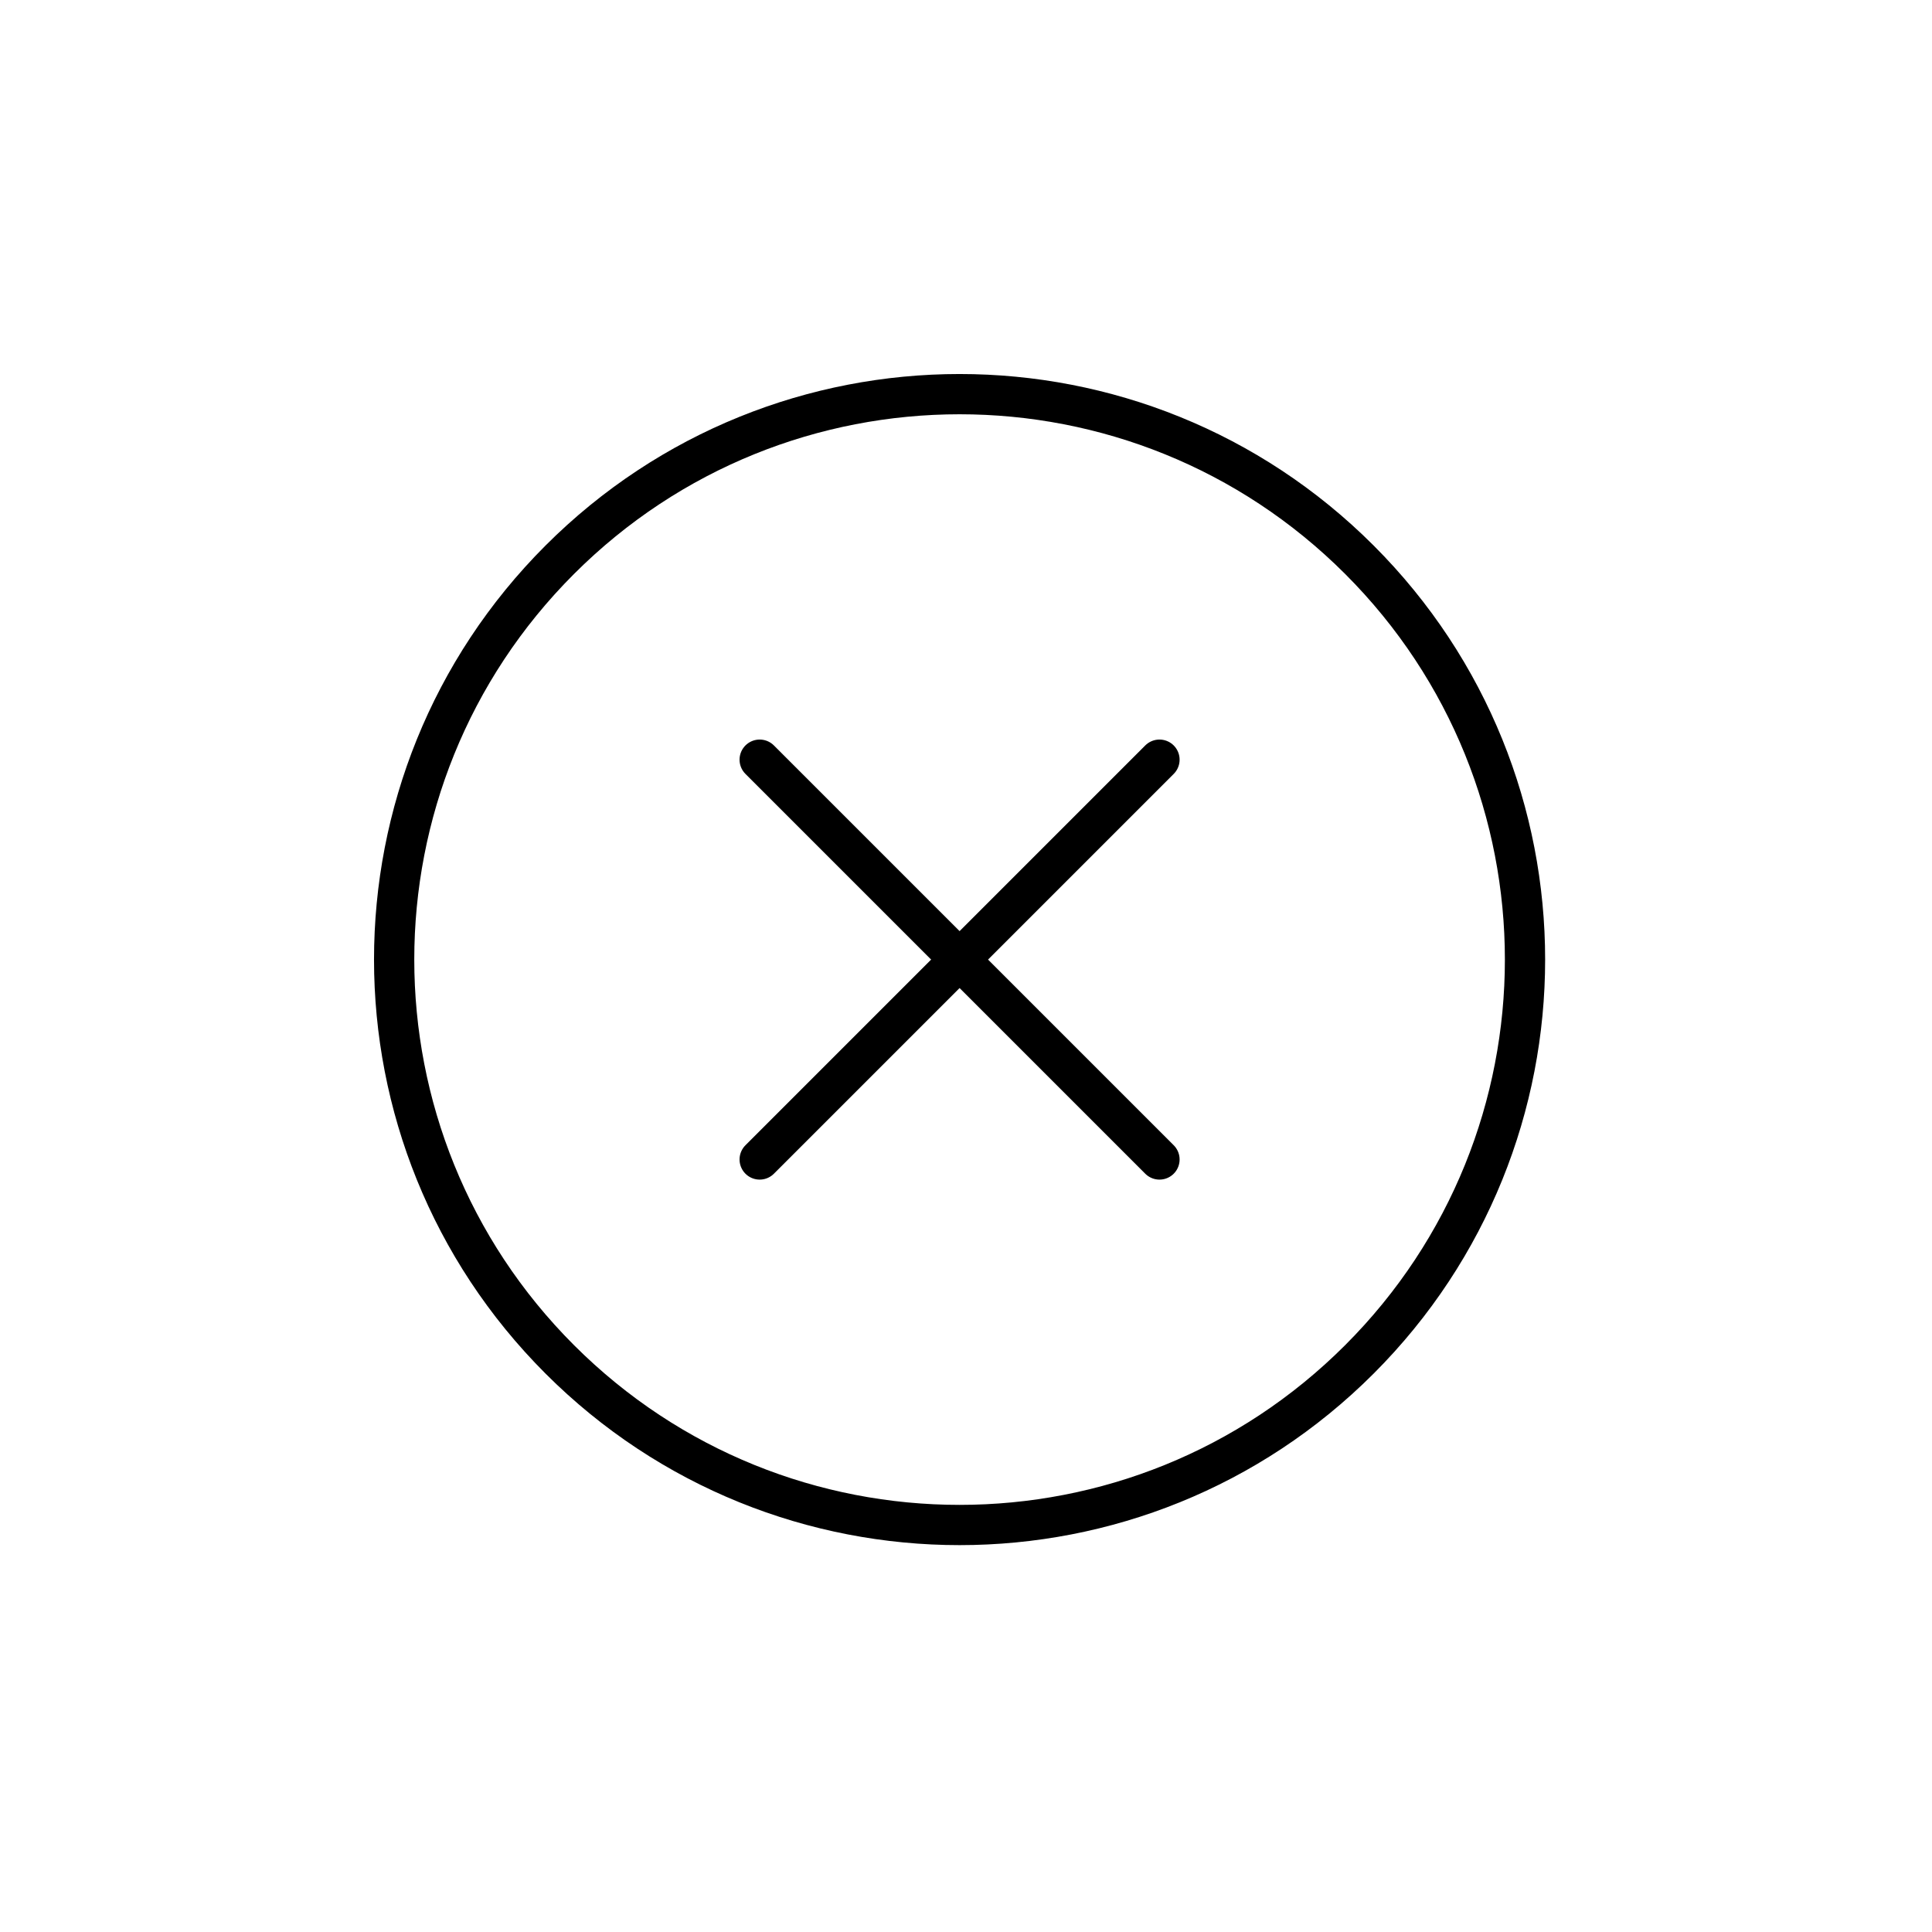
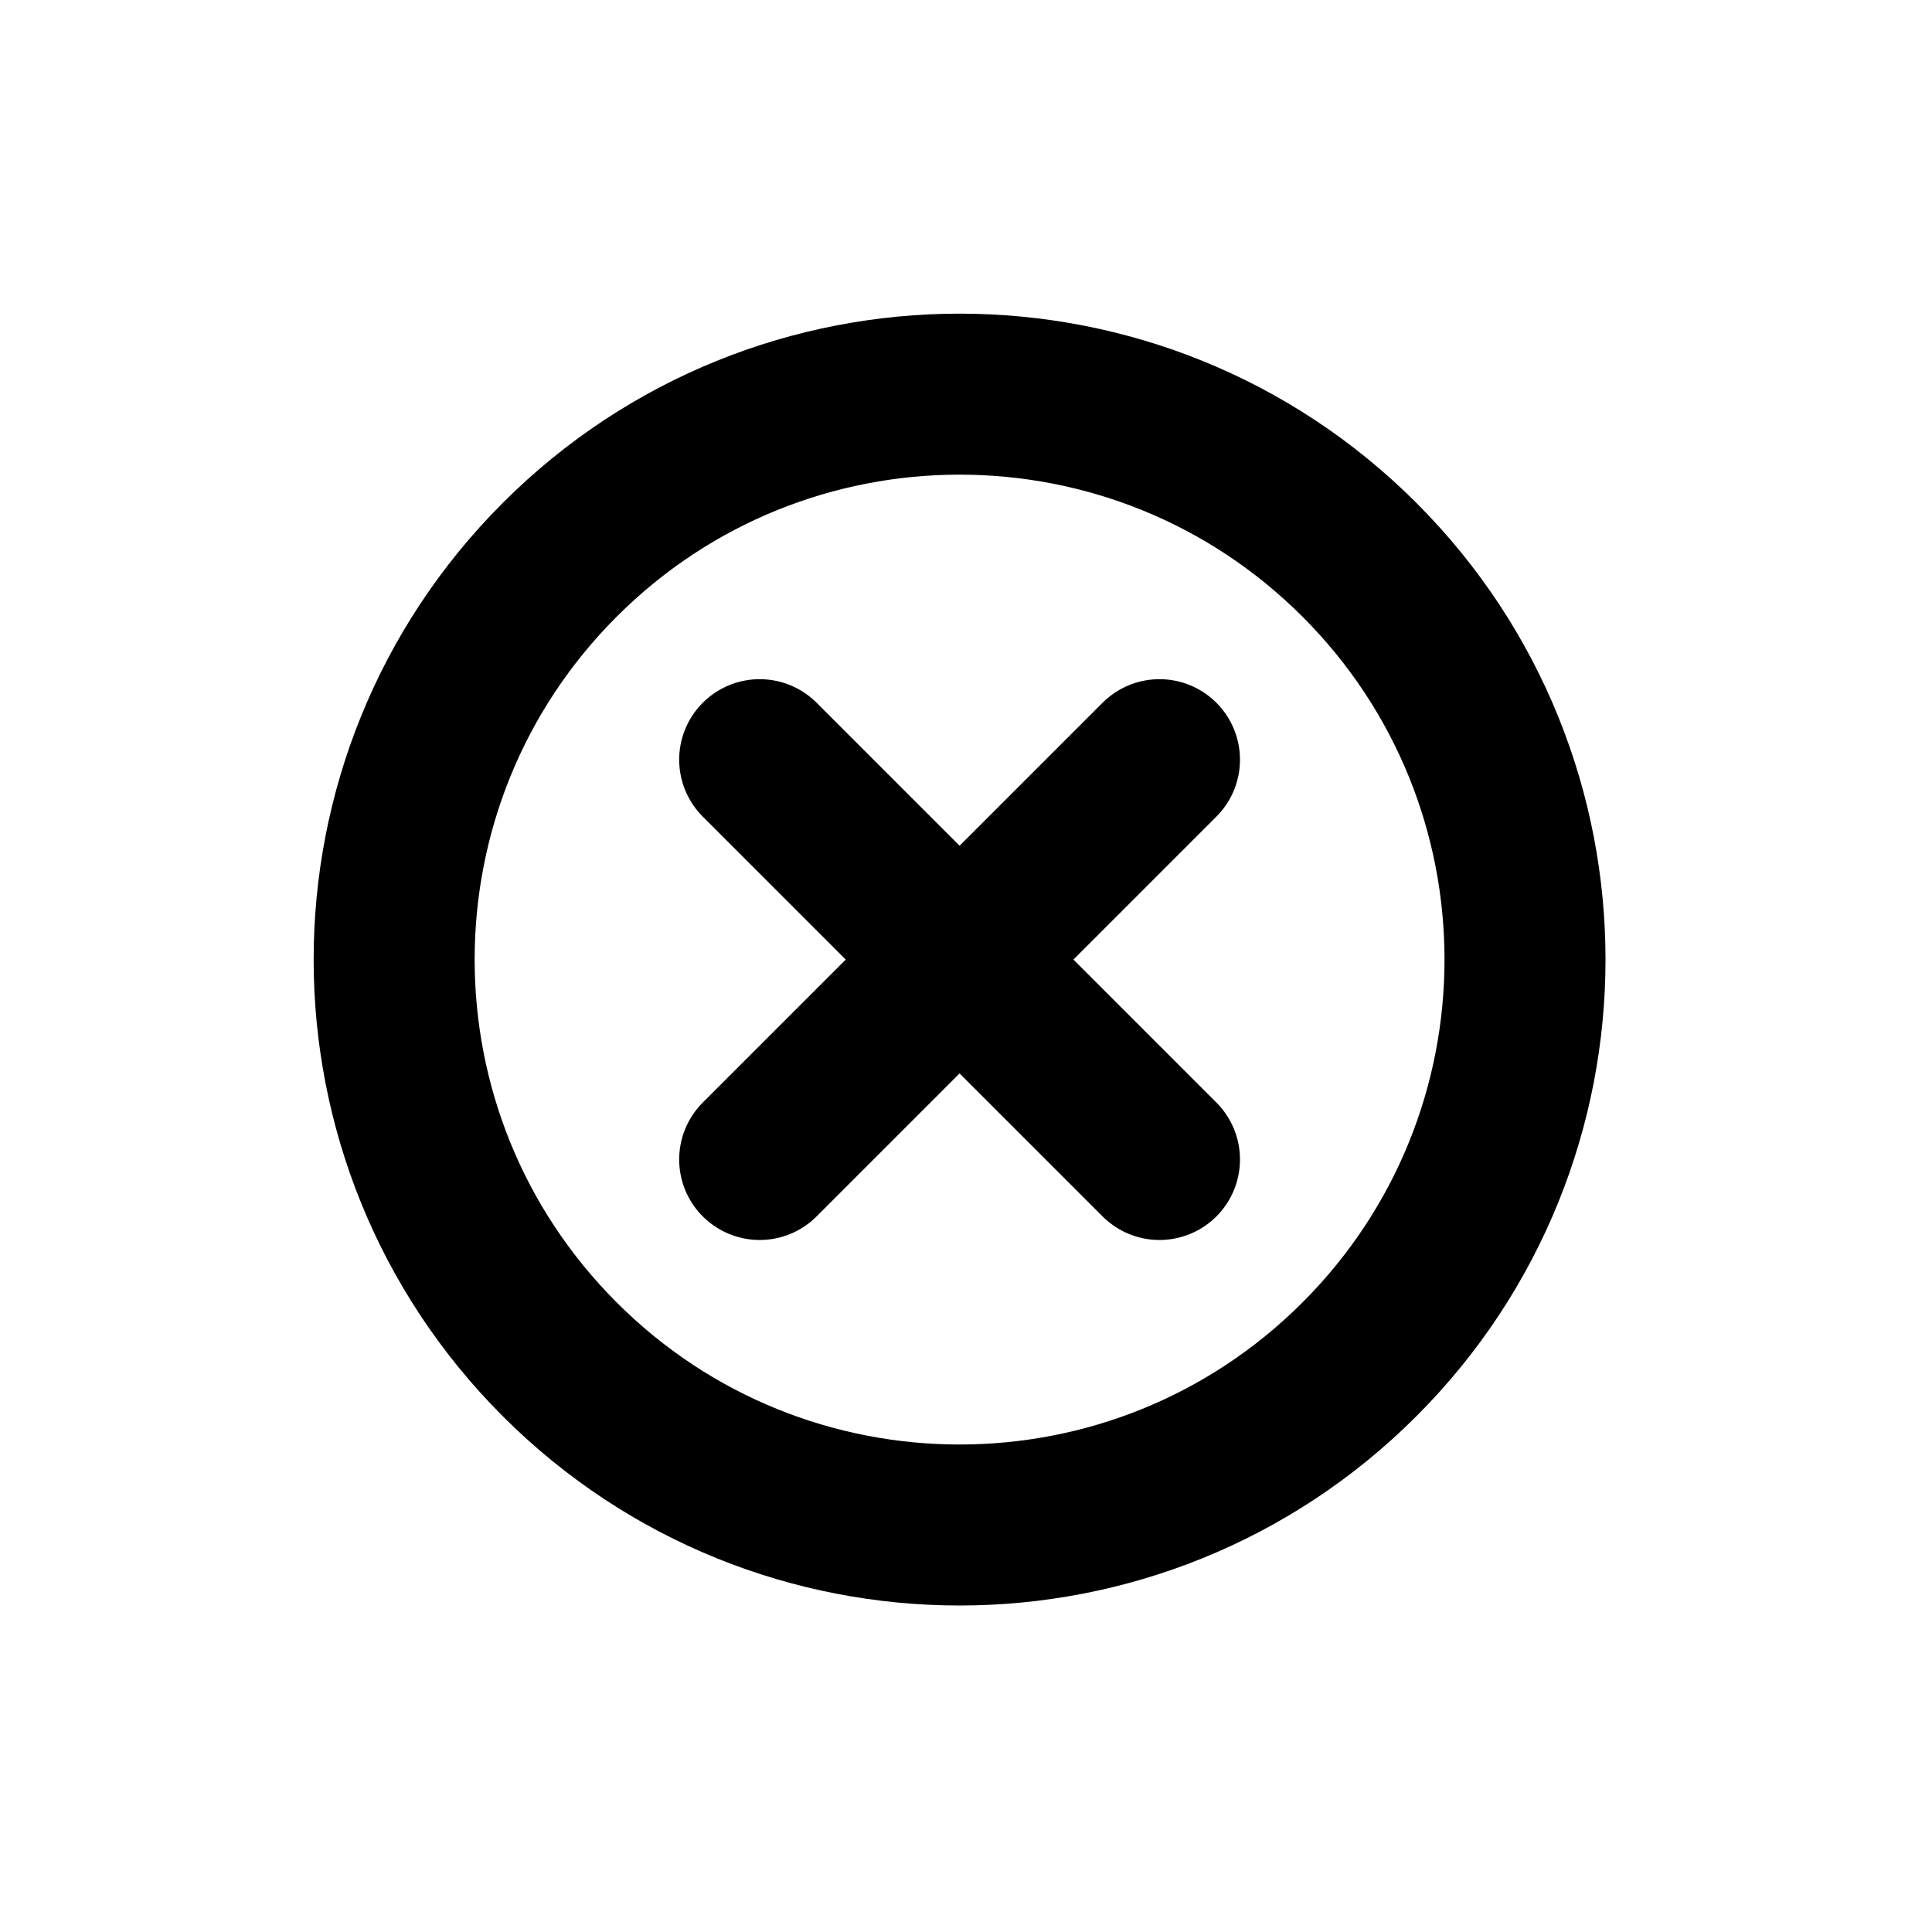
<svg xmlns="http://www.w3.org/2000/svg" width="48" height="48" viewBox="0 0 48 48" fill="none">
-   <path d="M28.807 28.807L18.874 18.874" stroke="black" stroke-linecap="round" />
-   <path d="M18.874 28.807L28.807 18.874" stroke="black" stroke-linecap="round" />
-   <path fill-rule="evenodd" clip-rule="evenodd" d="M13.907 33.773C19.393 39.26 28.288 39.26 33.774 33.773C39.26 28.287 39.26 19.393 33.774 13.907C28.288 8.421 19.393 8.421 13.907 13.907C8.421 19.393 8.421 28.287 13.907 33.773Z" stroke="black" />
+   <path style="stroke-width: 4;" d="M28.807 28.807L18.874 18.874" stroke="black" stroke-linecap="round" />
+   <path style="stroke-width: 4;" d="M18.874 28.807L28.807 18.874" stroke="black" stroke-linecap="round" />
+   <path style="stroke-width: 4;" fill-rule="evenodd" clip-rule="evenodd" d="M13.907 33.773C19.393 39.26 28.288 39.26 33.774 33.773C39.26 28.287 39.26 19.393 33.774 13.907C28.288 8.421 19.393 8.421 13.907 13.907C8.421 19.393 8.421 28.287 13.907 33.773Z" stroke="black" />
</svg>
